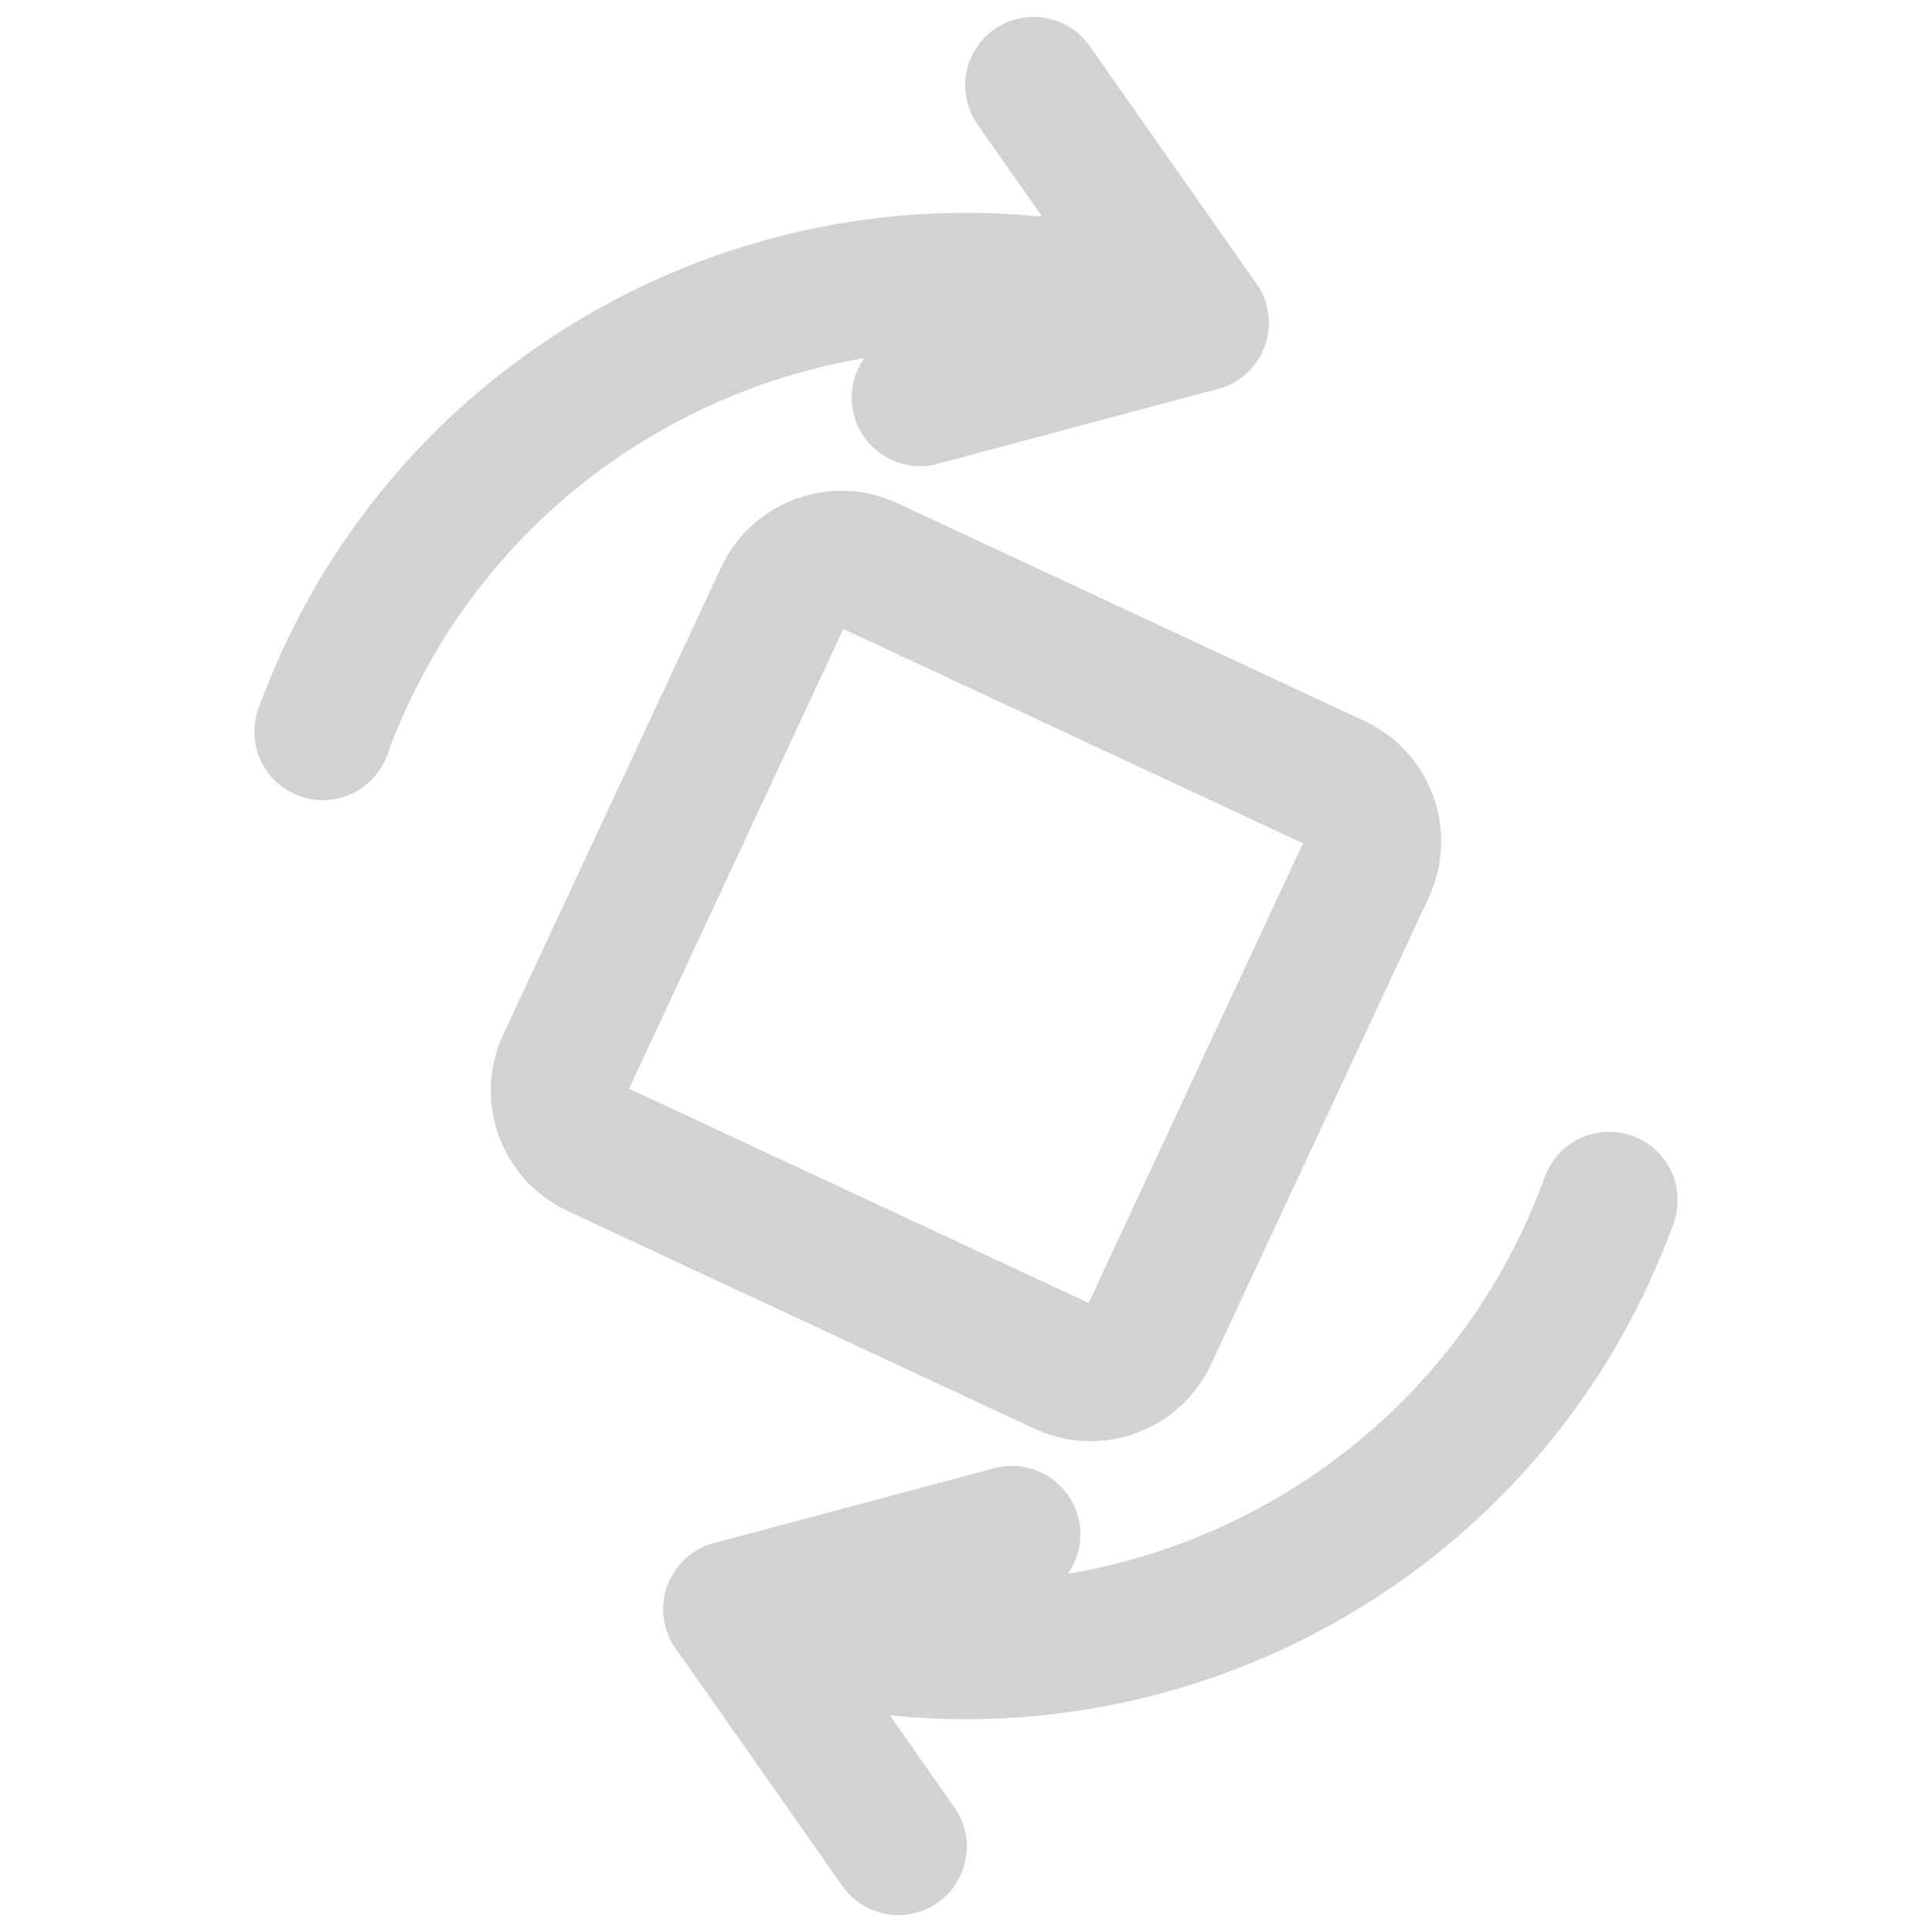
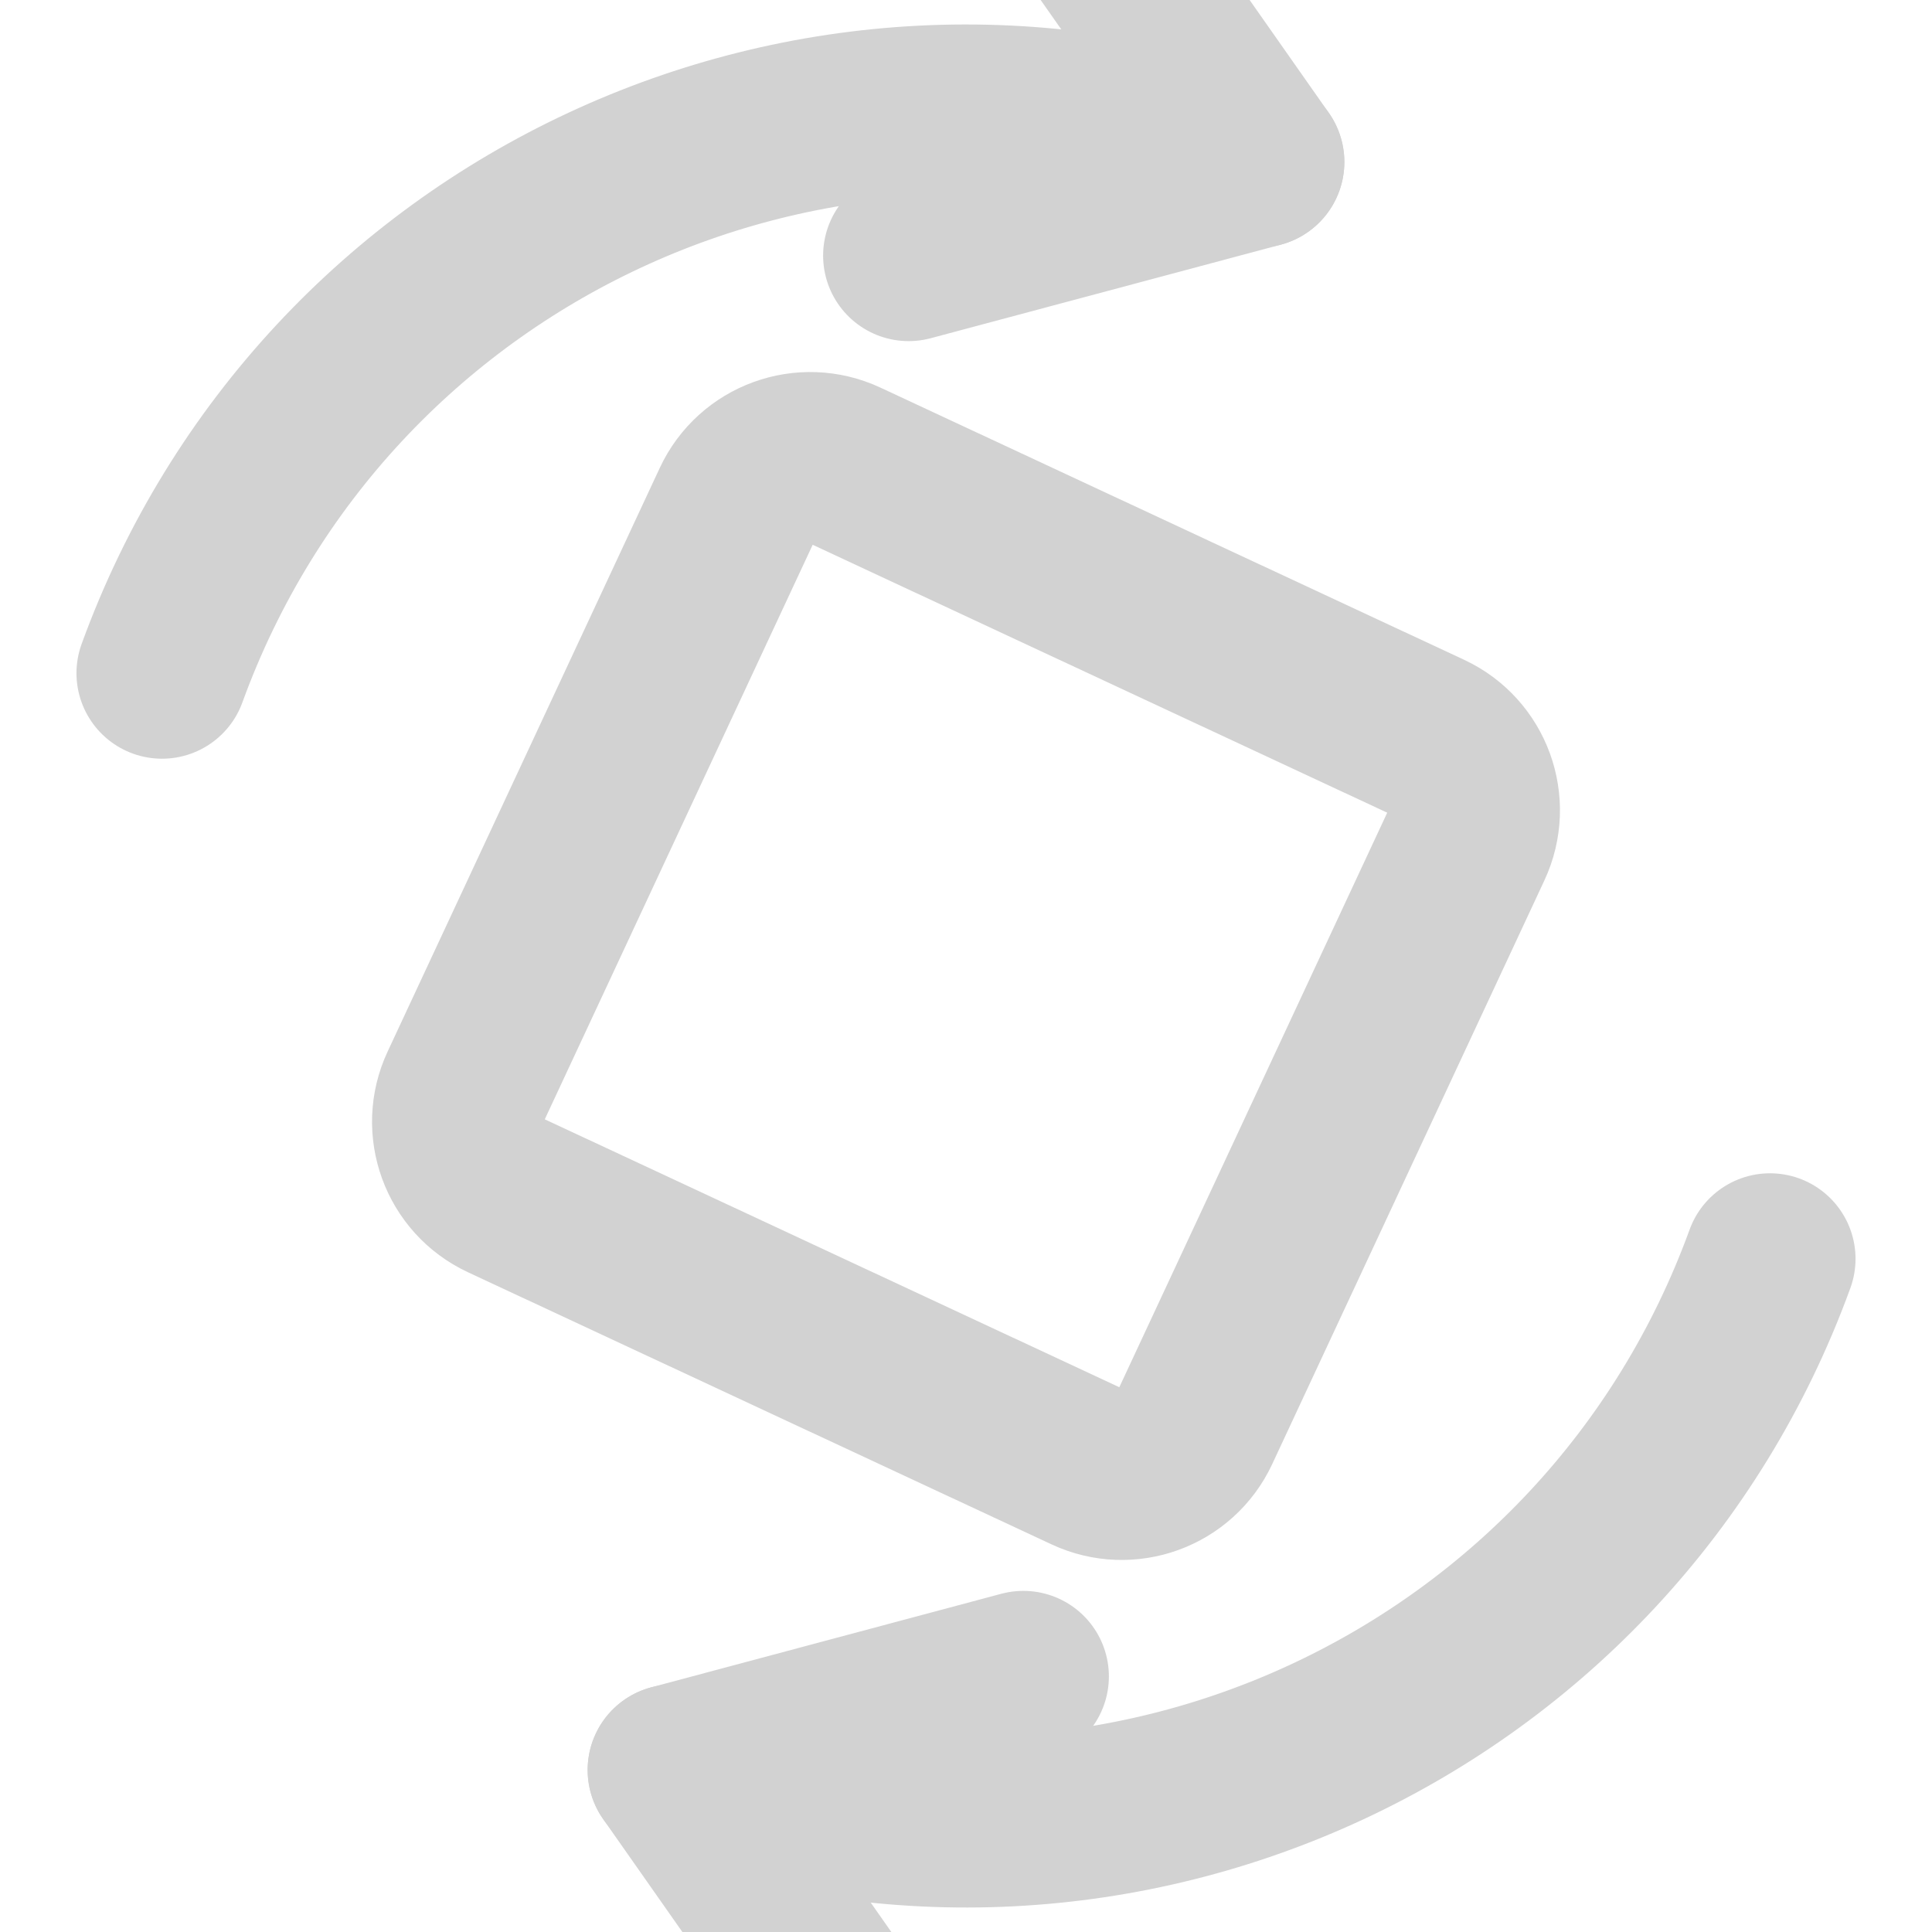
- <svg xmlns="http://www.w3.org/2000/svg" width="24" height="24" viewBox="0 0 24 24">
+ <svg xmlns="http://www.w3.org/2000/svg" width="24" height="24" viewBox="2.4 2.4 19.2 19.2">
  <g fill="none" stroke="#d2d2d2" stroke-width="1.7" stroke-linecap="round" stroke-linejoin="round">
    <rect x="8" y="8" width="8" height="8" rx="0.8" transform="rotate(25 12 12)" />
    <path d="M4.01 9.09 A8.5 8.5 0 0 1 14.91 4.01" />
    <path d="M12.84 1.06 L14.91 4.01 L11.43 4.94" />
    <g transform="rotate(180 12 12)">
      <path d="M4.01 9.09 A8.5 8.5 0 0 1 14.91 4.01" />
      <path d="M12.84 1.06 L14.91 4.01 L11.43 4.94" />
    </g>
  </g>
</svg>
